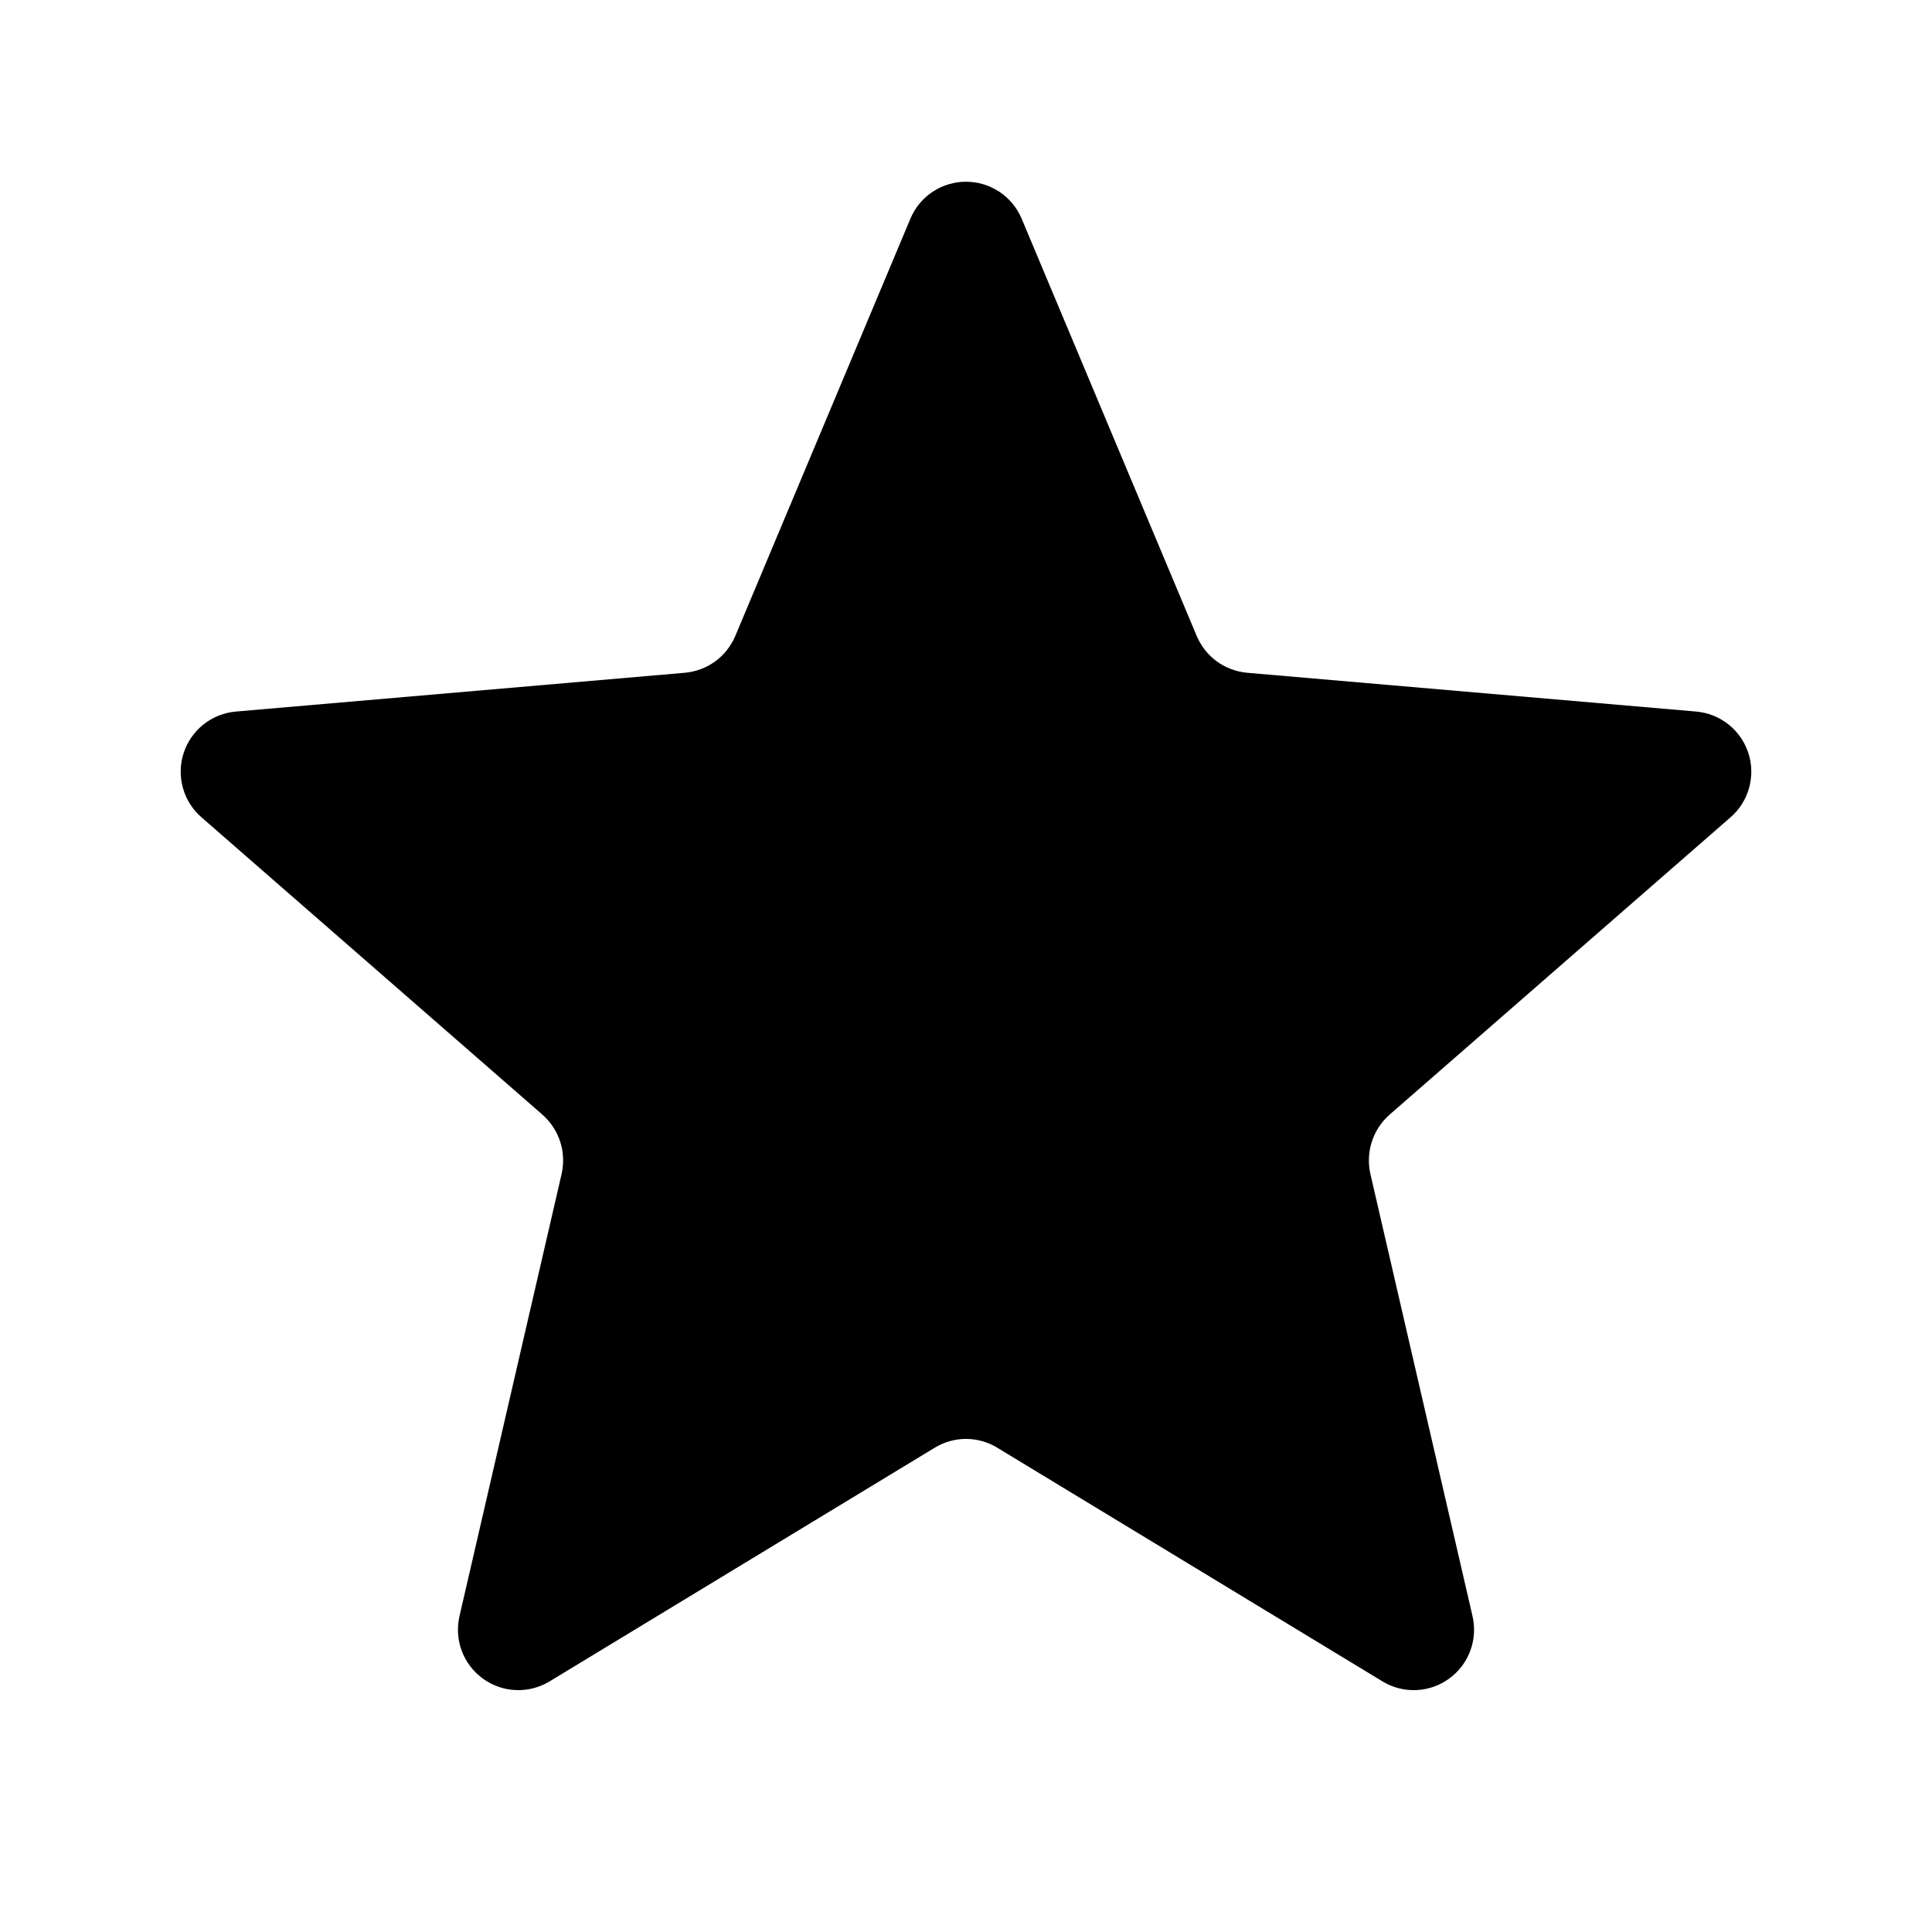
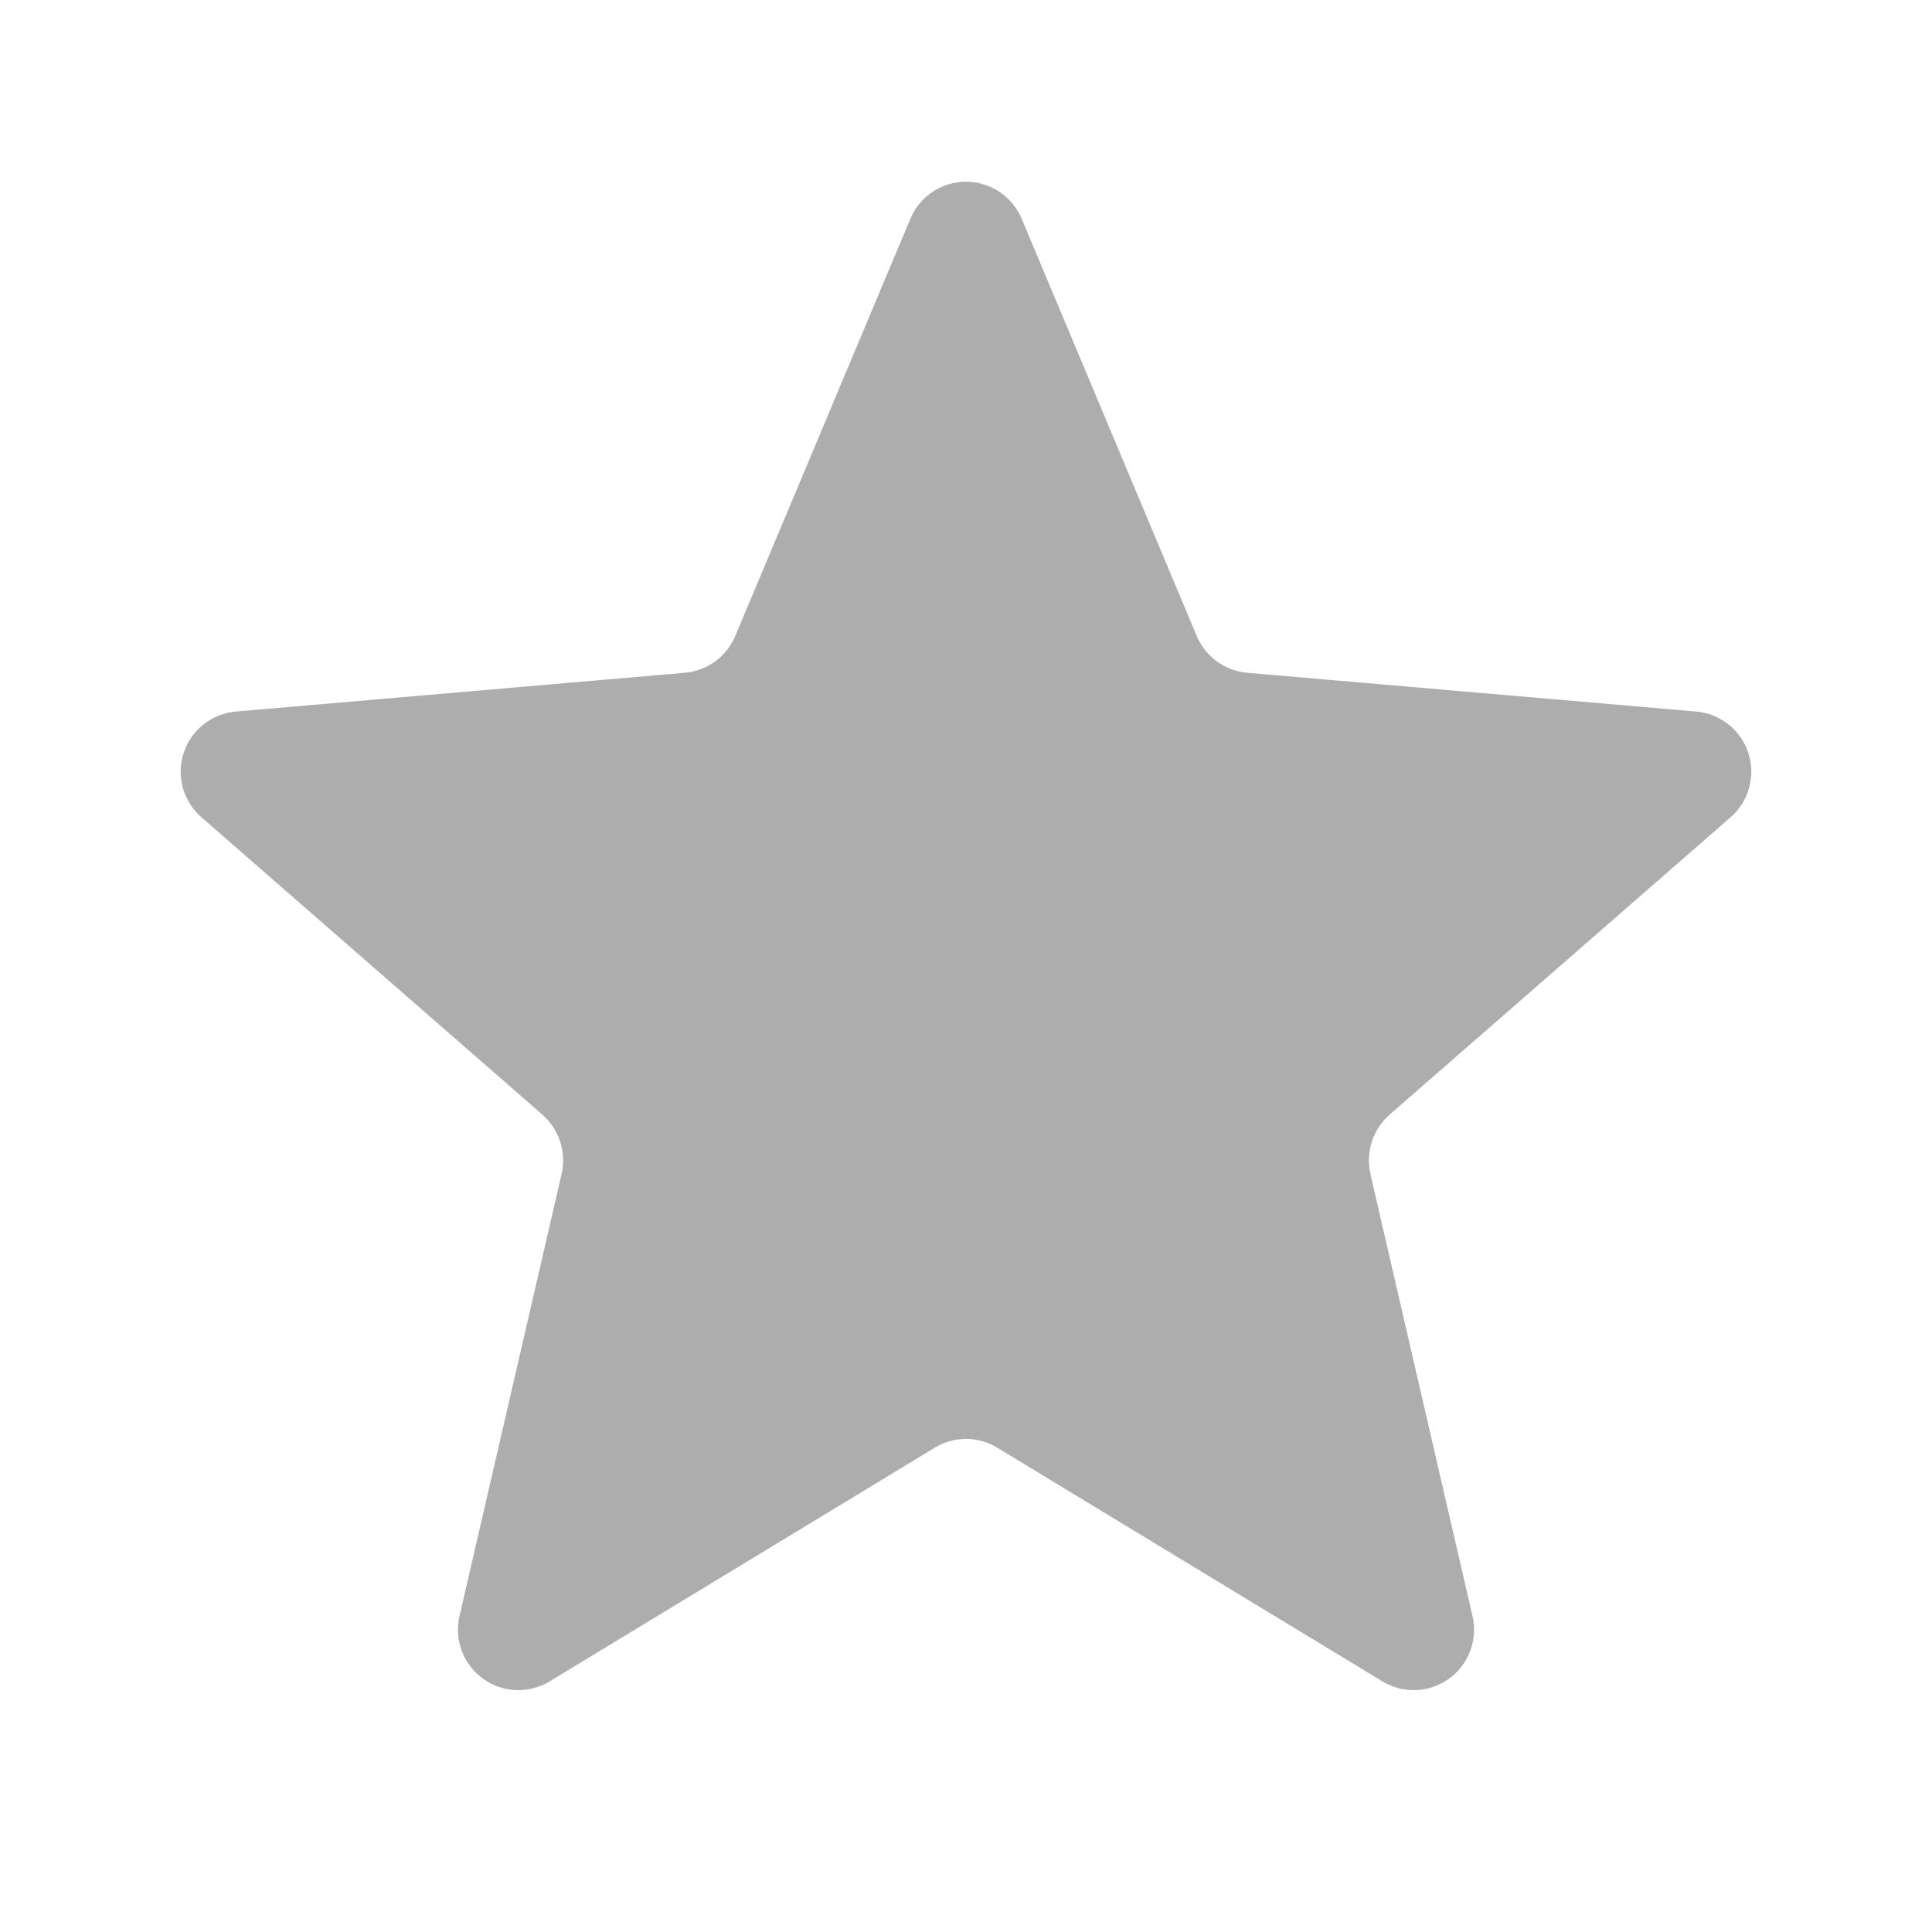
- <svg xmlns="http://www.w3.org/2000/svg" width="32" height="32" viewBox="0 0 32 32" fill="E0E0E0">
+ <svg xmlns="http://www.w3.org/2000/svg" width="16" height="16" viewBox="0 0 32 32" fill="#adadad">
  <path d="M23.016 18.462C22.879 18.583 22.777 18.738 22.721 18.912C22.666 19.085 22.658 19.271 22.699 19.449L24.389 26.766C24.433 26.957 24.421 27.157 24.353 27.341C24.284 27.526 24.164 27.685 24.005 27.801C23.847 27.917 23.658 27.984 23.462 27.993C23.265 28.002 23.071 27.953 22.903 27.852L16.515 23.977C16.36 23.883 16.182 23.833 16 23.833C15.818 23.833 15.64 23.883 15.485 23.977L9.098 27.852C8.929 27.953 8.735 28.002 8.539 27.993C8.342 27.984 8.153 27.917 7.995 27.801C7.837 27.685 7.716 27.526 7.647 27.341C7.579 27.157 7.567 26.957 7.611 26.766L9.301 19.449C9.342 19.271 9.335 19.085 9.279 18.912C9.223 18.738 9.121 18.583 8.984 18.462L3.345 13.544C3.194 13.416 3.085 13.246 3.031 13.055C2.977 12.865 2.98 12.663 3.041 12.475C3.102 12.286 3.217 12.12 3.372 11.998C3.527 11.875 3.715 11.801 3.913 11.785L11.345 11.143C11.526 11.126 11.7 11.061 11.847 10.954C11.994 10.846 12.108 10.7 12.179 10.533L15.083 3.613C15.16 3.434 15.288 3.281 15.451 3.174C15.614 3.067 15.805 3.01 16 3.01C16.195 3.01 16.386 3.067 16.549 3.174C16.712 3.281 16.84 3.434 16.918 3.613L19.821 10.533C19.892 10.7 20.006 10.846 20.153 10.954C20.3 11.061 20.474 11.126 20.655 11.143L28.088 11.785C28.285 11.801 28.473 11.875 28.628 11.998C28.783 12.12 28.898 12.286 28.959 12.475C29.02 12.663 29.023 12.865 28.969 13.055C28.915 13.246 28.806 13.416 28.655 13.544L23.016 18.462Z" />
</svg>
